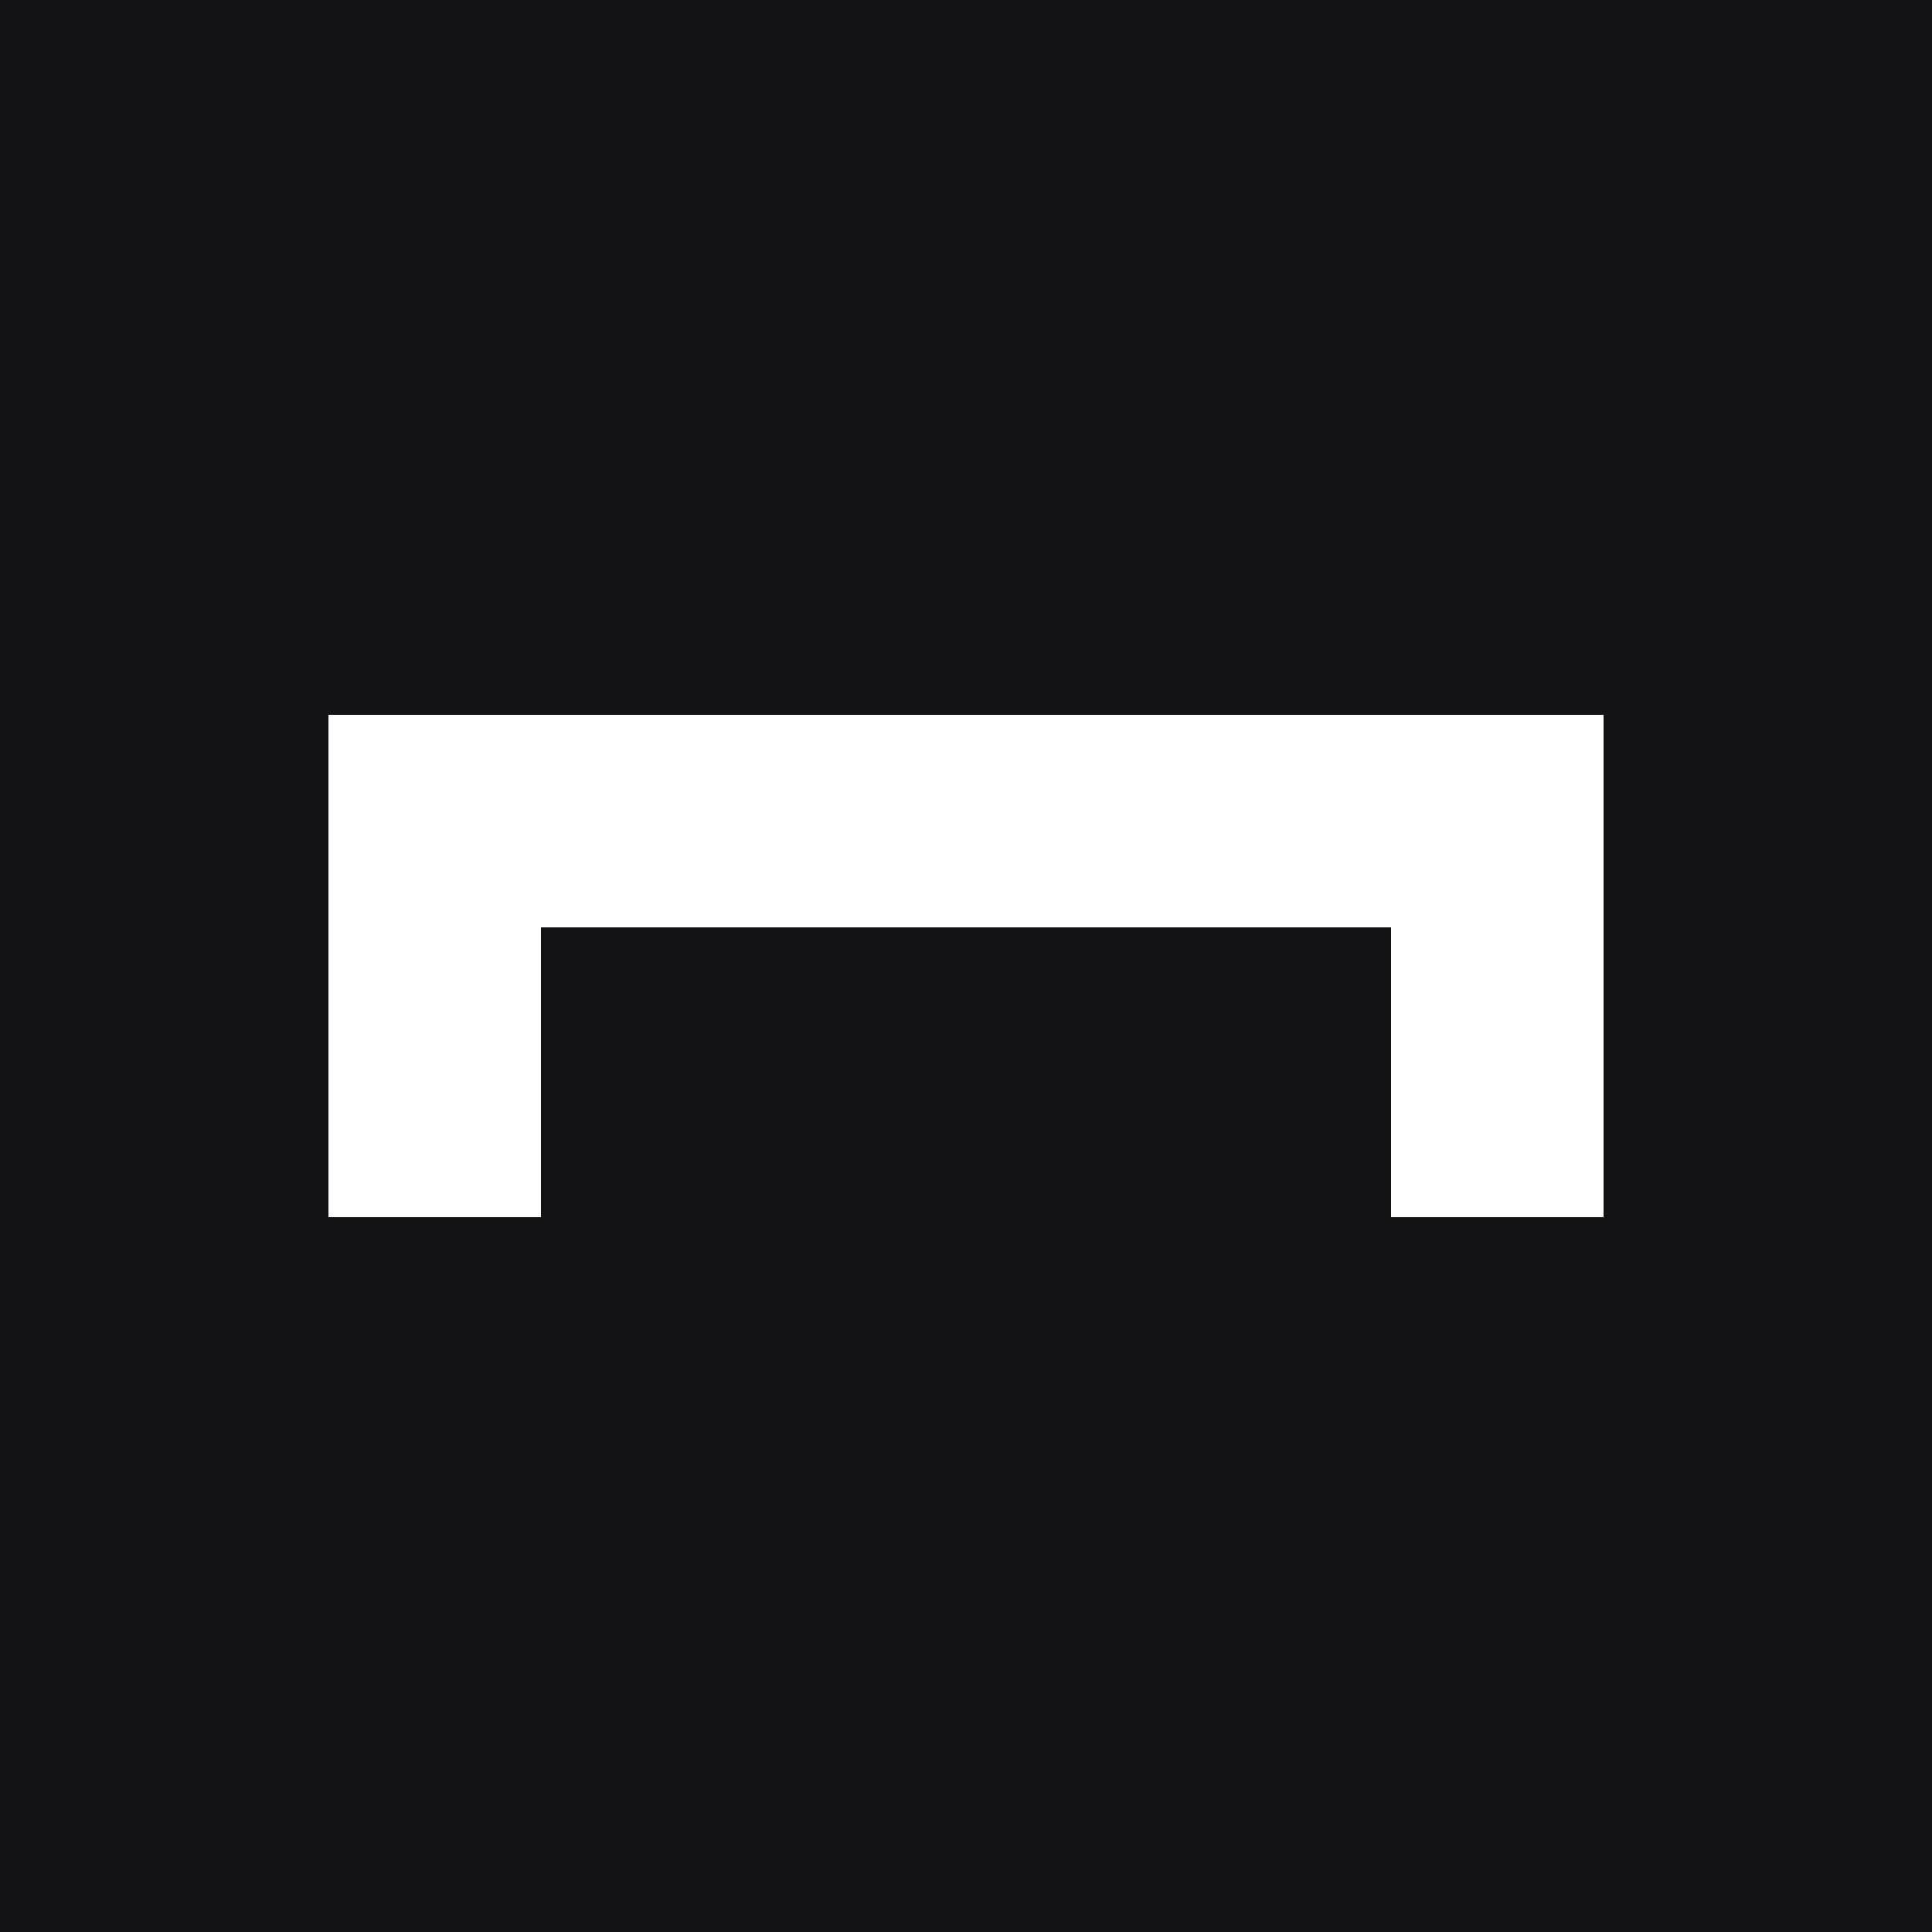
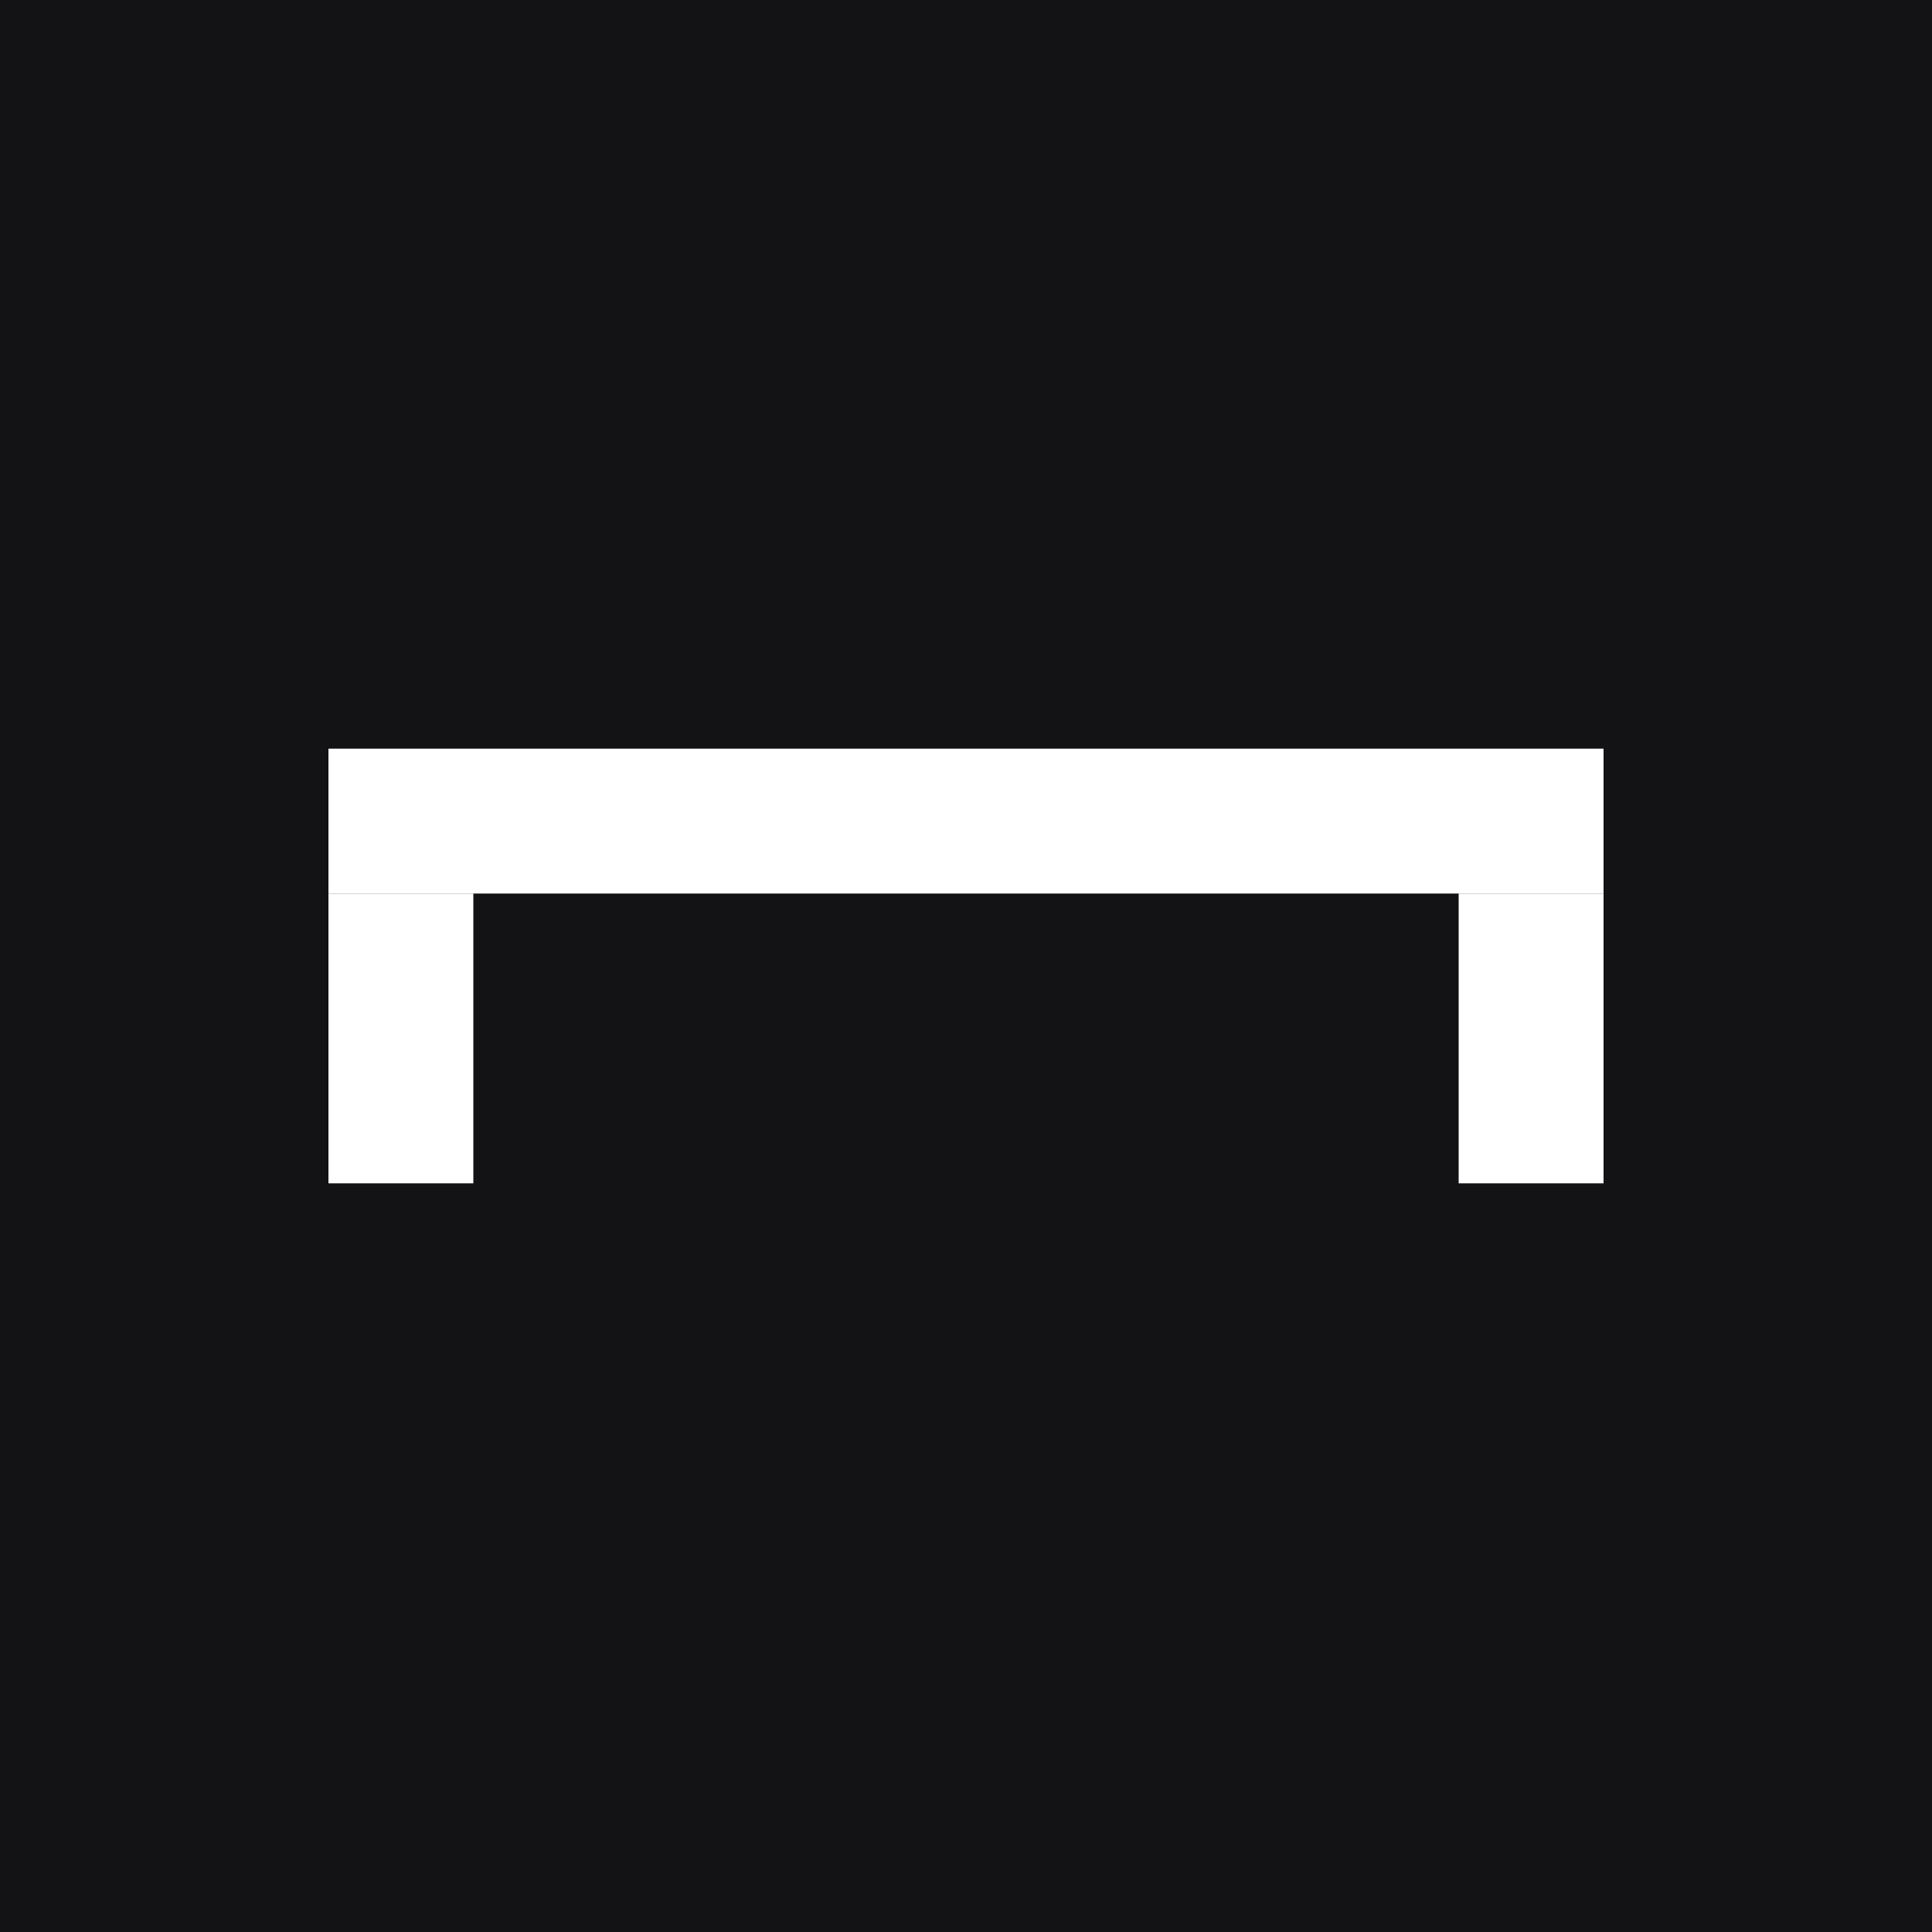
<svg xmlns="http://www.w3.org/2000/svg" viewBox="0 0 32 32" width="32" height="32">
  <rect width="32" height="32" fill="#131316" />
  <g fill="#FFFFFF">
-     <rect x="5.44" y="11.84" width="21.12" height="3.52" />
-     <rect x="5.44" y="15.36" width="3.52" height="4.8" />
-     <rect x="23.04" y="15.36" width="3.52" height="4.8" />
+     <rect x="5.44" y="12.4" width="21.12" height="2.4" />
+     <rect x="5.44" y="14.8" width="2.4" height="4.8" />
+     <rect x="24.16" y="14.8" width="2.4" height="4.8" />
  </g>
</svg>
